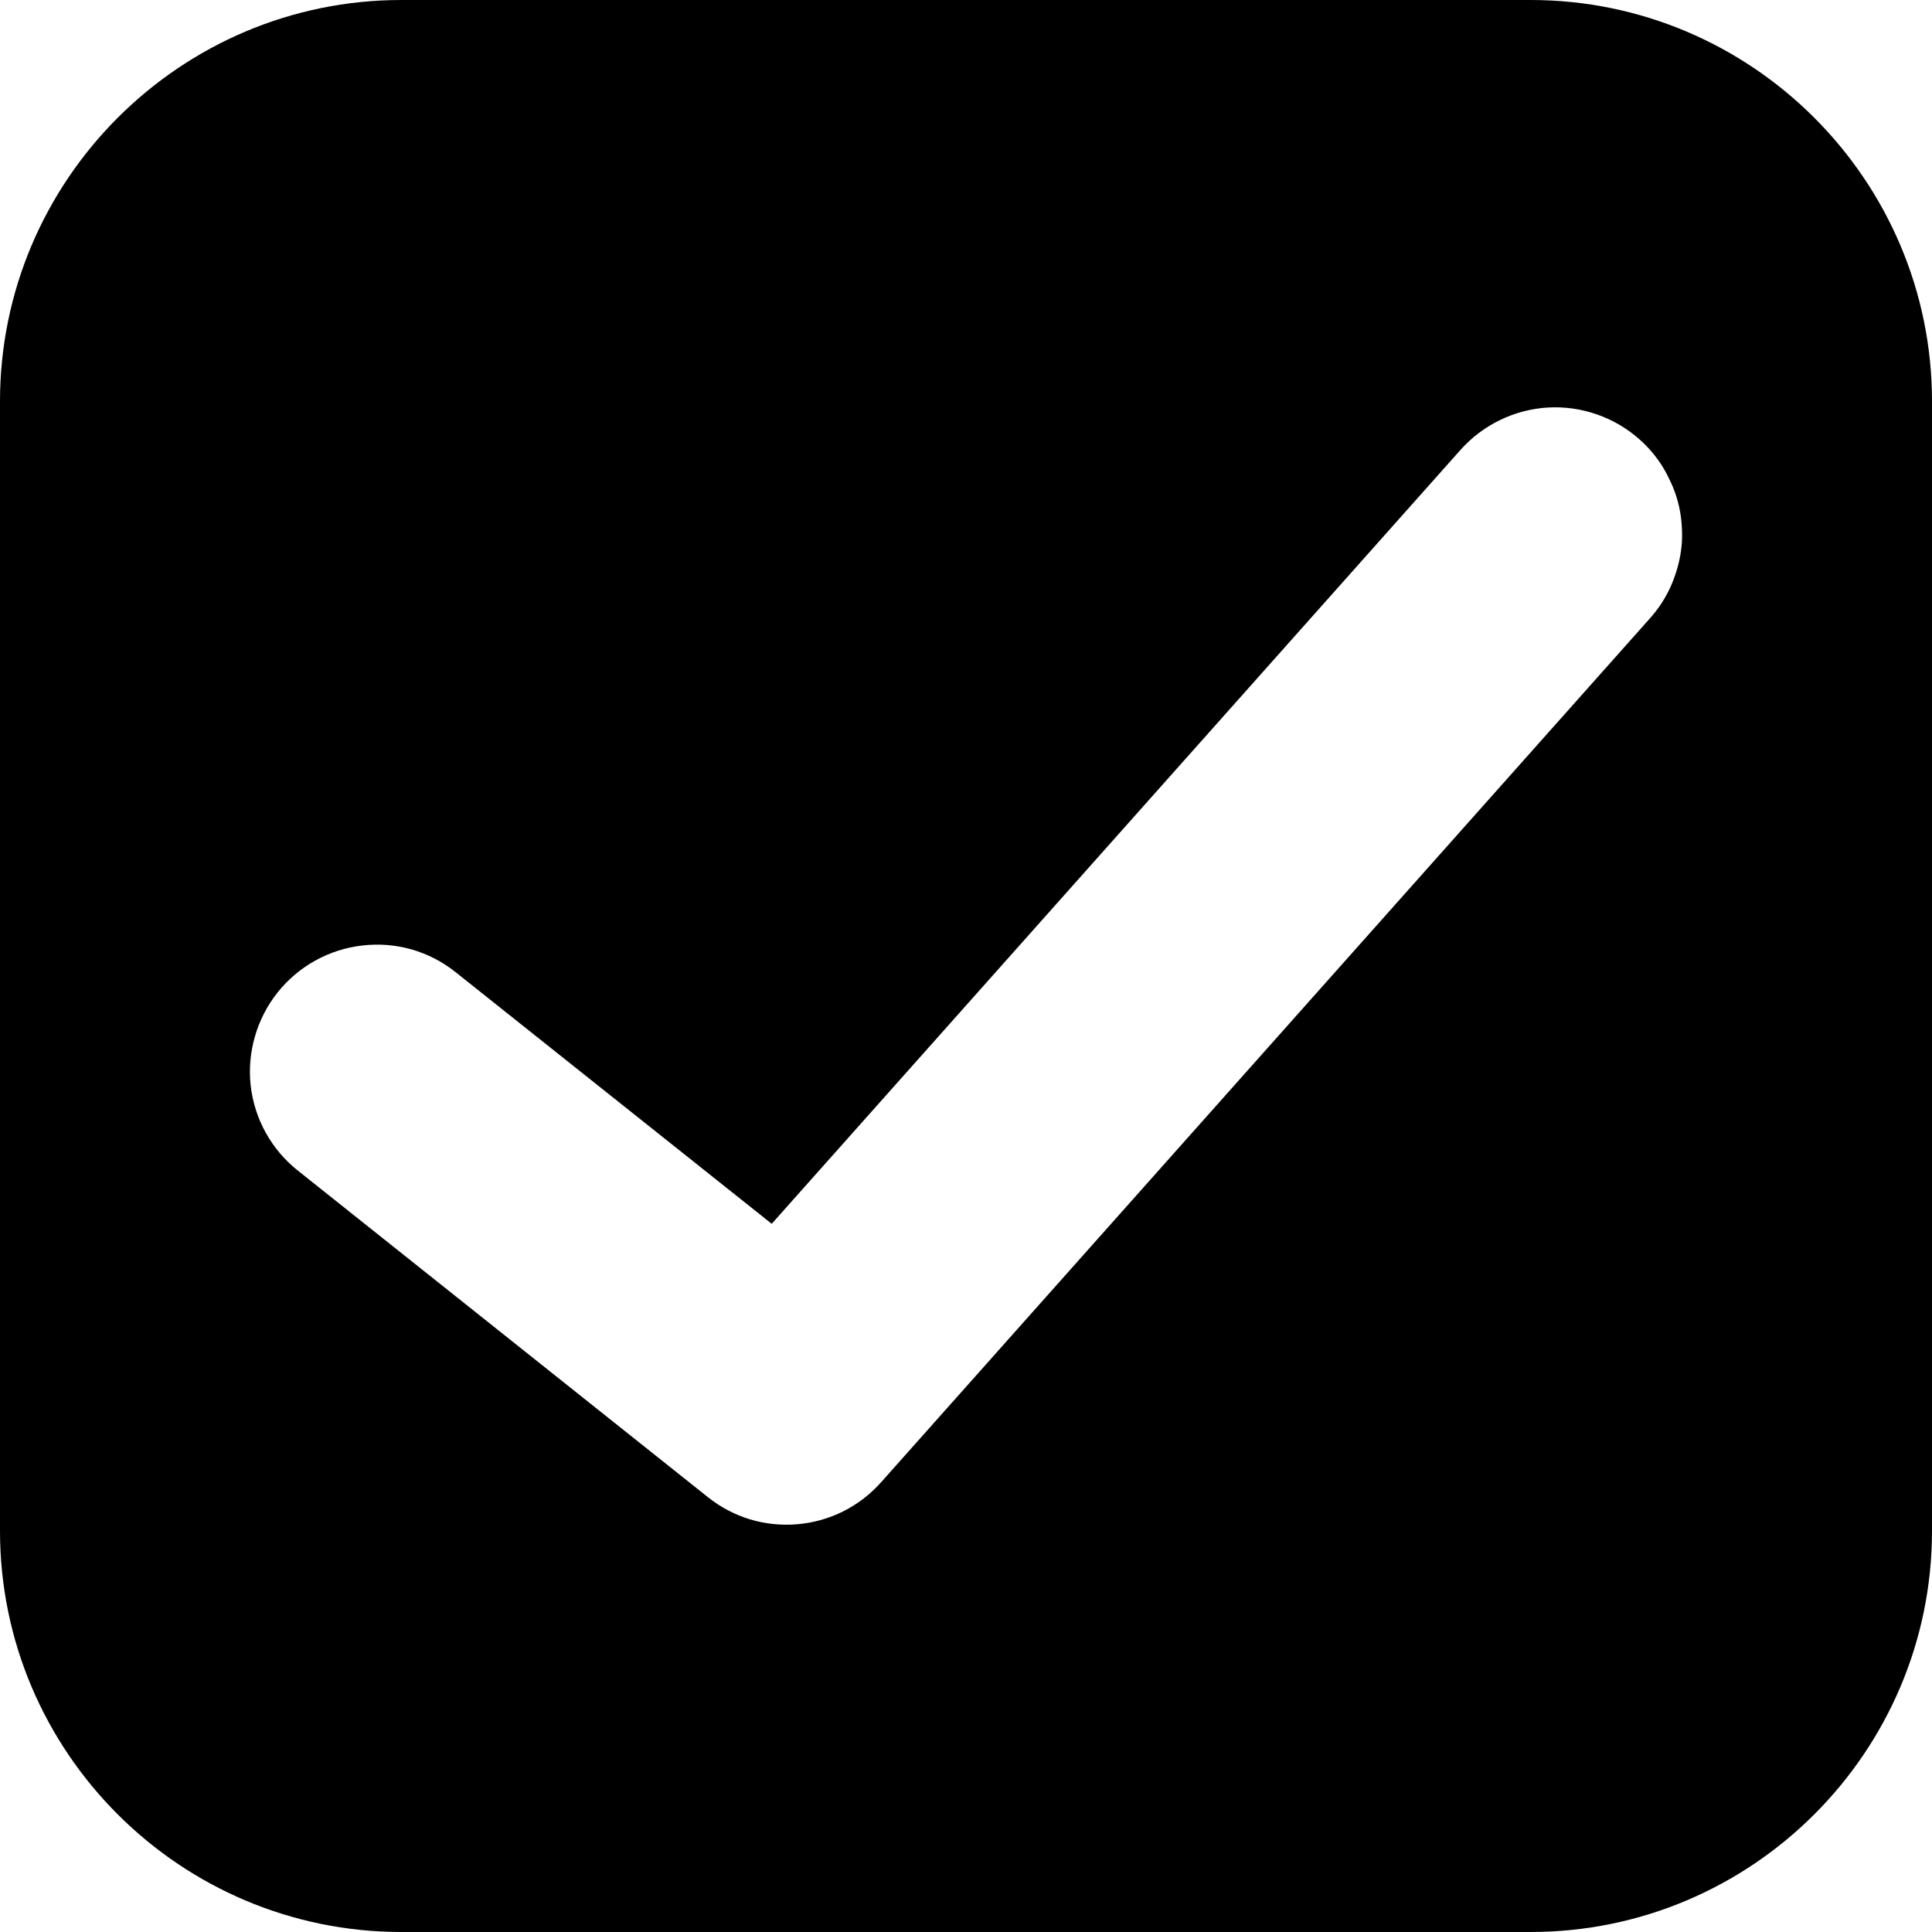
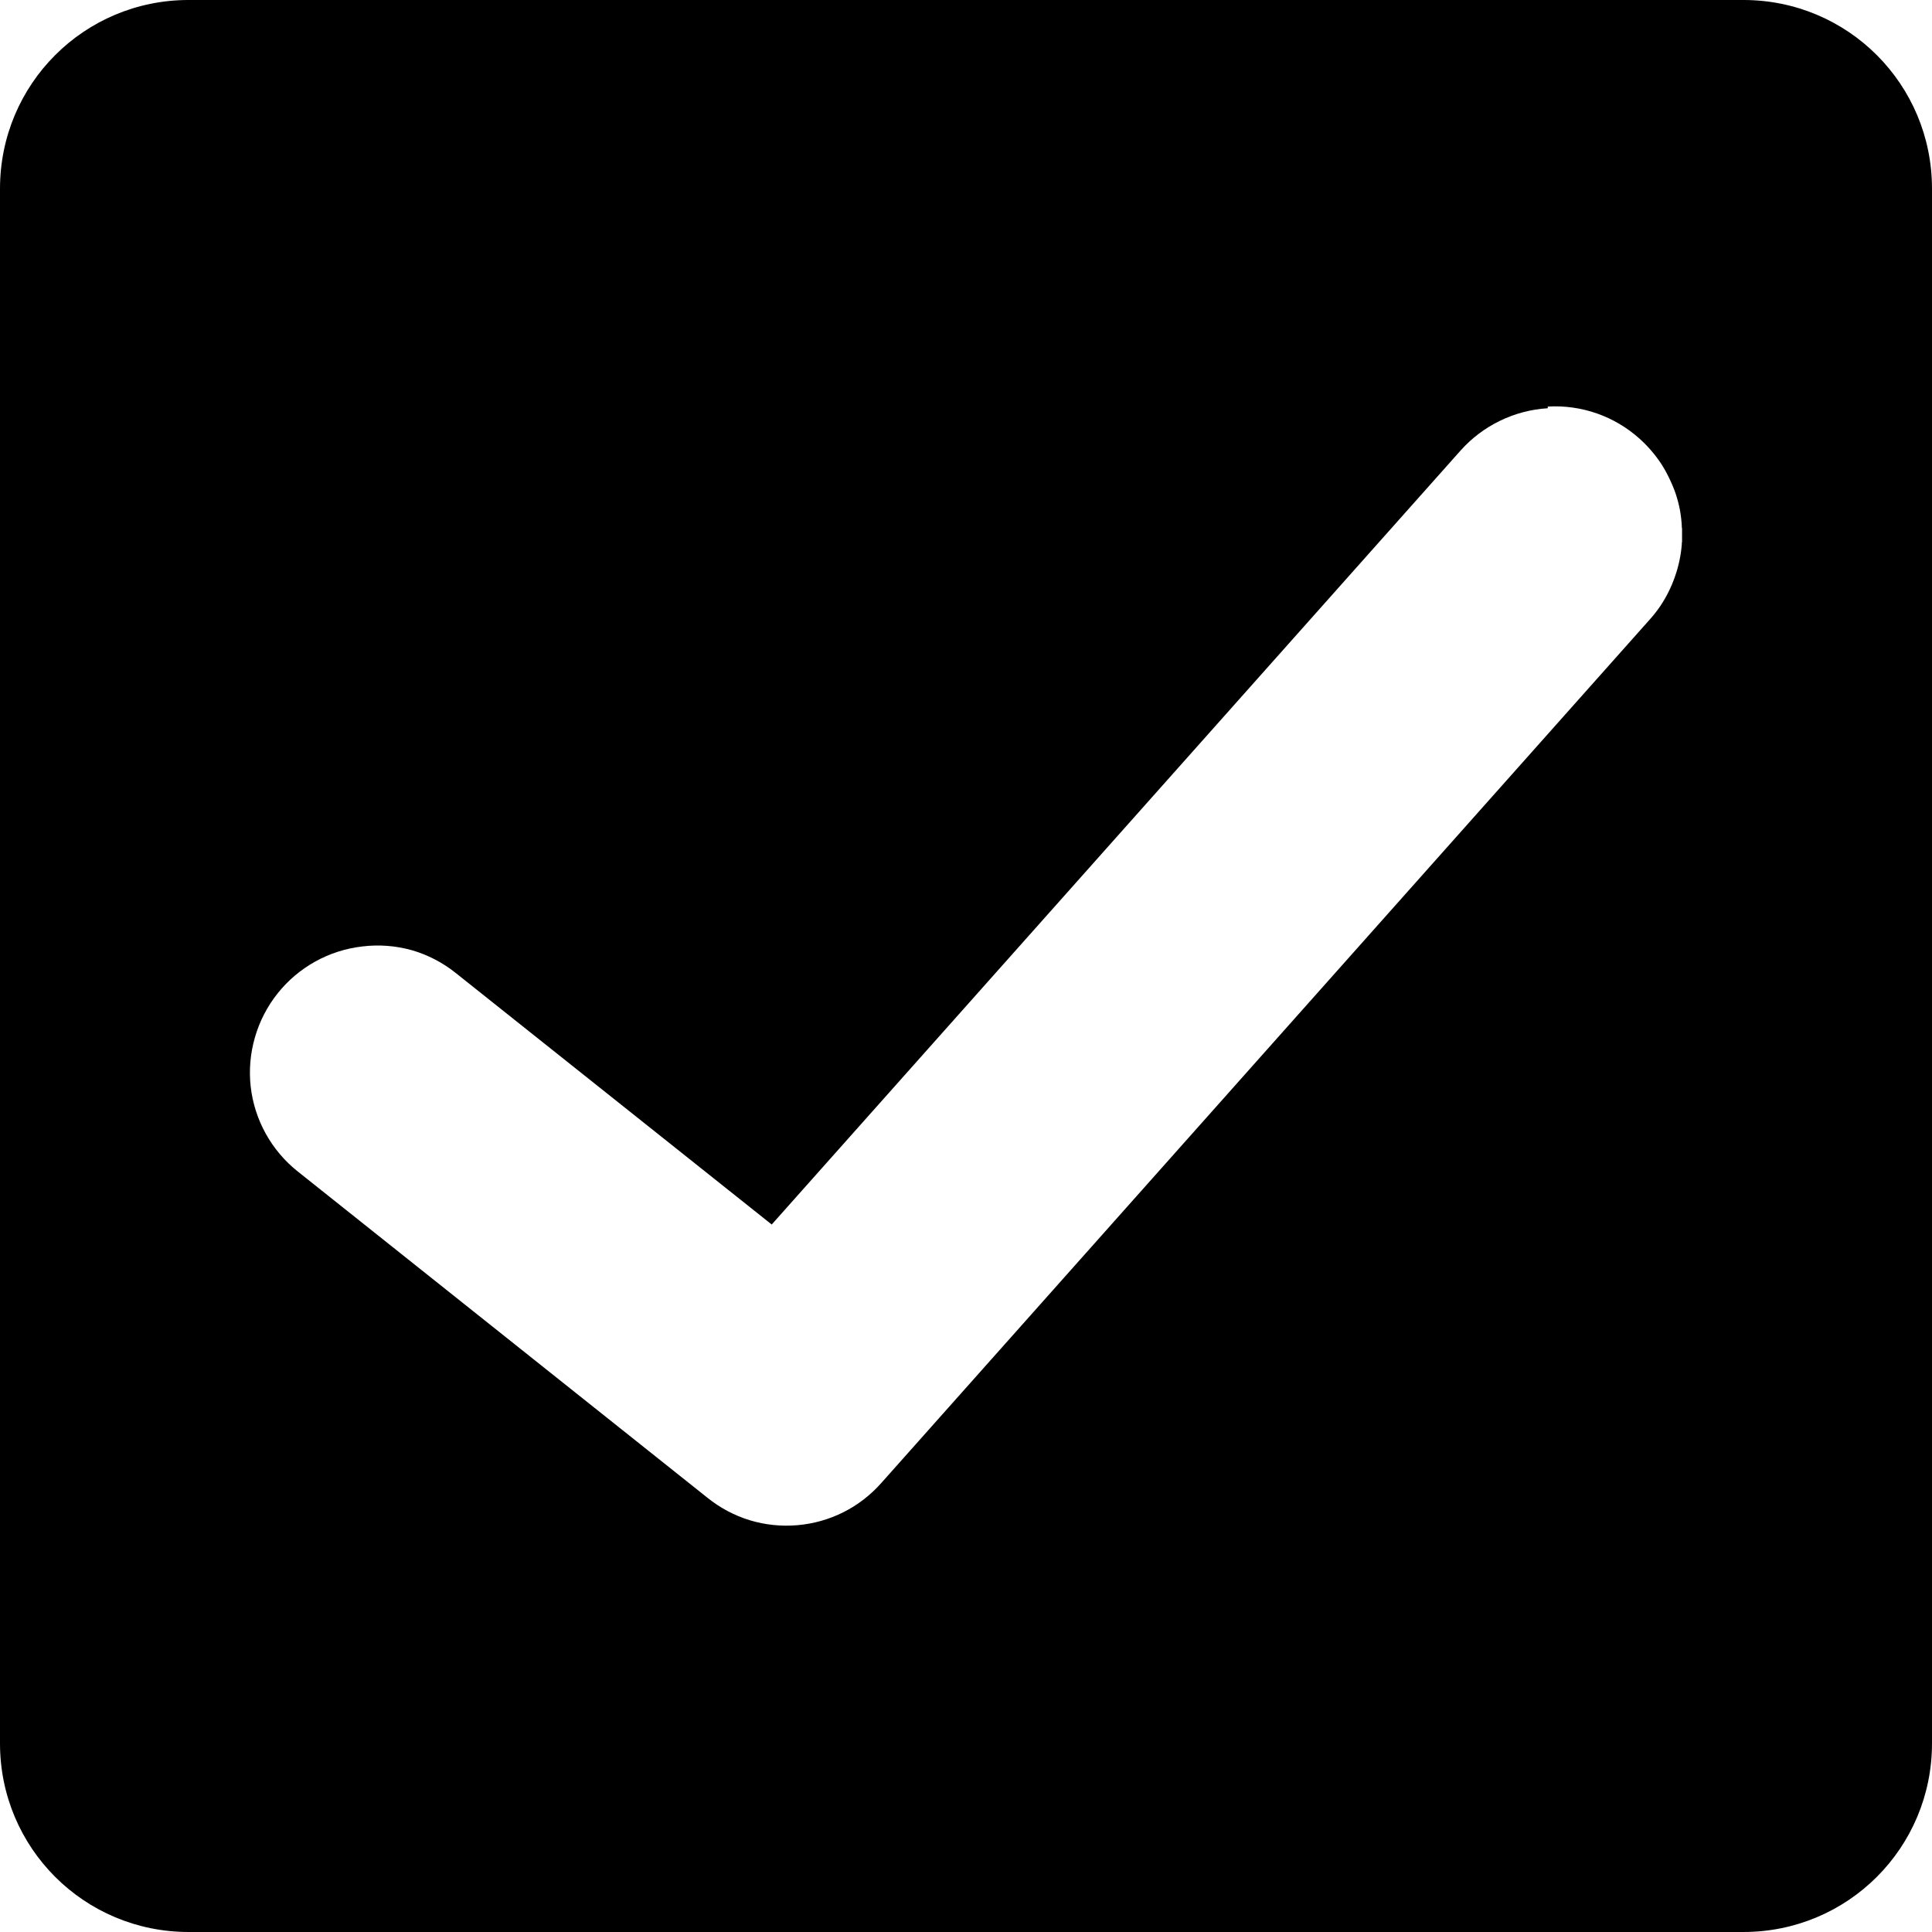
<svg xmlns="http://www.w3.org/2000/svg" width="16" height="16" viewBox="0 0 16 16" id="svg2" version="1.1">
  <defs id="defs4" />
  <g id="layer1" transform="translate(0,-1036.362)">
-     <path id="path512" style="color:#000000;opacity:1;fill:#000000;fill-opacity:1;fill-rule:evenodd;-inkscape-stroke:none" d="M 3.324 0 C 1.492 0 -2.9605918e-16 1.492 0 3.324 L 0 12.678 C 0 14.51 1.492 16 3.324 16 L 12.676 16 C 14.508 16 16 14.51 16 12.678 L 16 3.324 C 16 1.492 14.508 -2.9605918e-16 12.676 0 L 3.324 0 z M 12.818 3.375 A 1.05 1.05 0 0 1 13.225 3.432 A 1.05 1.05 0 0 1 13.578 3.639 A 1.05 1.05 0 0 1 13.674 3.736 A 1.05 1.05 0 0 1 13.758 3.848 A 1.05 1.05 0 0 1 13.824 3.967 A 1.05 1.05 0 0 1 13.877 4.094 A 1.05 1.05 0 0 1 13.912 4.227 A 1.05 1.05 0 0 1 13.928 4.363 A 1.05 1.05 0 0 1 13.928 4.5 A 1.05 1.05 0 0 1 13.908 4.637 A 1.05 1.05 0 0 1 13.871 4.768 A 1.05 1.05 0 0 1 13.818 4.895 A 1.05 1.05 0 0 1 13.748 5.014 A 1.05 1.05 0 0 1 13.664 5.121 L 7.299 12.273 A 1.05 1.05 0 0 1 6.984 12.516 A 1.05 1.05 0 0 1 6.604 12.623 A 1.05 1.05 0 0 1 6.209 12.582 A 1.05 1.05 0 0 1 5.859 12.396 L 2.465 9.693 A 1.05 1.05 0 0 1 2.201 9.381 A 1.05 1.05 0 0 1 2.076 8.99 A 1.05 1.05 0 0 1 2.111 8.584 A 1.05 1.05 0 0 1 2.299 8.219 A 1.05 1.05 0 0 1 2.611 7.955 A 1.05 1.05 0 0 1 3.002 7.83 A 1.05 1.05 0 0 1 3.41 7.863 A 1.05 1.05 0 0 1 3.773 8.051 L 6.391 10.135 L 12.096 3.725 A 1.05 1.05 0 0 1 12.422 3.479 A 1.05 1.05 0 0 1 12.818 3.375 z " transform="translate(0,1036.362)" />
+     <path id="path1090" style="fill:#000000;stroke:none;stroke-width:1.789" d="M 1.562 1036.362 C 0.697 1036.362 0 1037.059 0 1037.925 L 0 1050.8 C 0 1051.665 0.697 1052.362 1.562 1052.362 L 14.438 1052.362 C 15.303 1052.362 16 1051.665 16 1050.8 L 16 1037.925 C 16 1037.059 15.303 1036.362 14.438 1036.362 L 1.562 1036.362 z M 12.818 1039.729 A 1.05 1.05 0 0 1 13.225 1039.786 A 1.05 1.05 0 0 1 13.578 1039.995 A 1.05 1.05 0 0 1 13.674 1040.093 A 1.05 1.05 0 0 1 13.758 1040.204 A 1.05 1.05 0 0 1 13.824 1040.323 A 1.05 1.05 0 0 1 13.877 1040.45 A 1.05 1.05 0 0 1 13.912 1040.583 A 1.05 1.05 0 0 1 13.928 1040.72 A 1.05 1.05 0 0 0 13.928 1040.722 A 1.05 1.05 0 0 0 13.928 1040.724 A 1.05 1.05 0 0 0 13.928 1040.726 A 1.05 1.05 0 0 0 13.928 1040.727 A 1.05 1.05 0 0 0 13.928 1040.729 A 1.05 1.05 0 0 1 13.93 1040.739 A 1.05 1.05 0 0 0 13.93 1040.741 A 1.05 1.05 0 0 0 13.93 1040.743 A 1.05 1.05 0 0 0 13.93 1040.745 A 1.05 1.05 0 0 0 13.93 1040.747 A 1.05 1.05 0 0 0 13.93 1040.749 A 1.05 1.05 0 0 0 13.93 1040.751 A 1.05 1.05 0 0 0 13.93 1040.753 A 1.05 1.05 0 0 0 13.93 1040.755 A 1.05 1.05 0 0 0 13.93 1040.757 A 1.05 1.05 0 0 0 13.93 1040.759 A 1.05 1.05 0 0 0 13.93 1040.761 A 1.05 1.05 0 0 0 13.93 1040.763 A 1.05 1.05 0 0 0 13.93 1040.764 A 1.05 1.05 0 0 0 13.93 1040.766 A 1.05 1.05 0 0 0 13.93 1040.768 A 1.05 1.05 0 0 0 13.93 1040.77 A 1.05 1.05 0 0 0 13.93 1040.772 A 1.05 1.05 0 0 0 13.93 1040.774 A 1.05 1.05 0 0 0 13.93 1040.776 A 1.05 1.05 0 0 0 13.93 1040.778 A 1.05 1.05 0 0 0 13.93 1040.78 A 1.05 1.05 0 0 0 13.93 1040.782 A 1.05 1.05 0 0 0 13.93 1040.784 A 1.05 1.05 0 0 0 13.93 1040.786 A 1.05 1.05 0 0 0 13.93 1040.788 A 1.05 1.05 0 0 0 13.93 1040.79 A 1.05 1.05 0 0 0 13.93 1040.792 A 1.05 1.05 0 0 0 13.93 1040.794 A 1.05 1.05 0 0 0 13.93 1040.796 A 1.05 1.05 0 0 0 13.93 1040.798 A 1.05 1.05 0 0 0 13.93 1040.8 A 1.05 1.05 0 0 0 13.93 1040.802 A 1.05 1.05 0 0 0 13.93 1040.804 A 1.05 1.05 0 0 0 13.93 1040.806 A 1.05 1.05 0 0 0 13.93 1040.807 A 1.05 1.05 0 0 0 13.93 1040.81 A 1.05 1.05 0 0 0 13.93 1040.811 A 1.05 1.05 0 0 0 13.93 1040.813 A 1.05 1.05 0 0 0 13.93 1040.815 A 1.05 1.05 0 0 0 13.93 1040.817 A 1.05 1.05 0 0 0 13.93 1040.819 A 1.05 1.05 0 0 0 13.93 1040.821 A 1.05 1.05 0 0 0 13.93 1040.823 A 1.05 1.05 0 0 0 13.93 1040.825 A 1.05 1.05 0 0 0 13.93 1040.827 A 1.05 1.05 0 0 0 13.93 1040.829 A 1.05 1.05 0 0 0 13.93 1040.831 A 1.05 1.05 0 0 0 13.93 1040.833 A 1.05 1.05 0 0 0 13.93 1040.835 A 1.05 1.05 0 0 0 13.93 1040.837 A 1.05 1.05 0 0 0 13.93 1040.839 A 1.05 1.05 0 0 0 13.93 1040.841 A 1.05 1.05 0 0 0 13.93 1040.843 A 1.05 1.05 0 0 0 13.93 1040.845 A 1.05 1.05 0 0 0 13.93 1040.847 A 1.05 1.05 0 0 0 13.93 1040.849 A 1.05 1.05 0 0 1 13.928 1040.858 A 1.05 1.05 0 0 0 13.928 1040.86 A 1.05 1.05 0 0 0 13.928 1040.862 A 1.05 1.05 0 0 0 13.928 1040.864 A 1.05 1.05 0 0 0 13.928 1040.866 A 1.05 1.05 0 0 0 13.928 1040.868 A 1.05 1.05 0 0 0 13.928 1040.87 A 1.05 1.05 0 0 1 13.908 1041.007 A 1.05 1.05 0 0 1 13.871 1041.138 A 1.05 1.05 0 0 1 13.818 1041.264 A 1.05 1.05 0 0 1 13.748 1041.384 A 1.05 1.05 0 0 1 13.664 1041.491 L 7.299 1048.643 A 1.05 1.05 0 0 1 6.984 1048.886 A 1.05 1.05 0 0 1 6.604 1048.993 A 1.05 1.05 0 0 1 6.209 1048.952 A 1.05 1.05 0 0 1 5.859 1048.766 L 2.465 1046.063 A 1.05 1.05 0 0 1 2.201 1045.751 A 1.05 1.05 0 0 1 2.076 1045.36 A 1.05 1.05 0 0 1 2.111 1044.954 A 1.05 1.05 0 0 1 2.299 1044.589 A 1.05 1.05 0 0 1 2.611 1044.325 A 1.05 1.05 0 0 1 3.002 1044.2 A 1.05 1.05 0 0 1 3.41 1044.231 A 1.05 1.05 0 0 1 3.773 1044.419 L 6.391 1046.503 L 12.096 1040.093 A 1.05 1.05 0 0 1 12.422 1039.847 A 1.05 1.05 0 0 1 12.818 1039.743 L 12.818 1039.729 z " />
  </g>
</svg>
